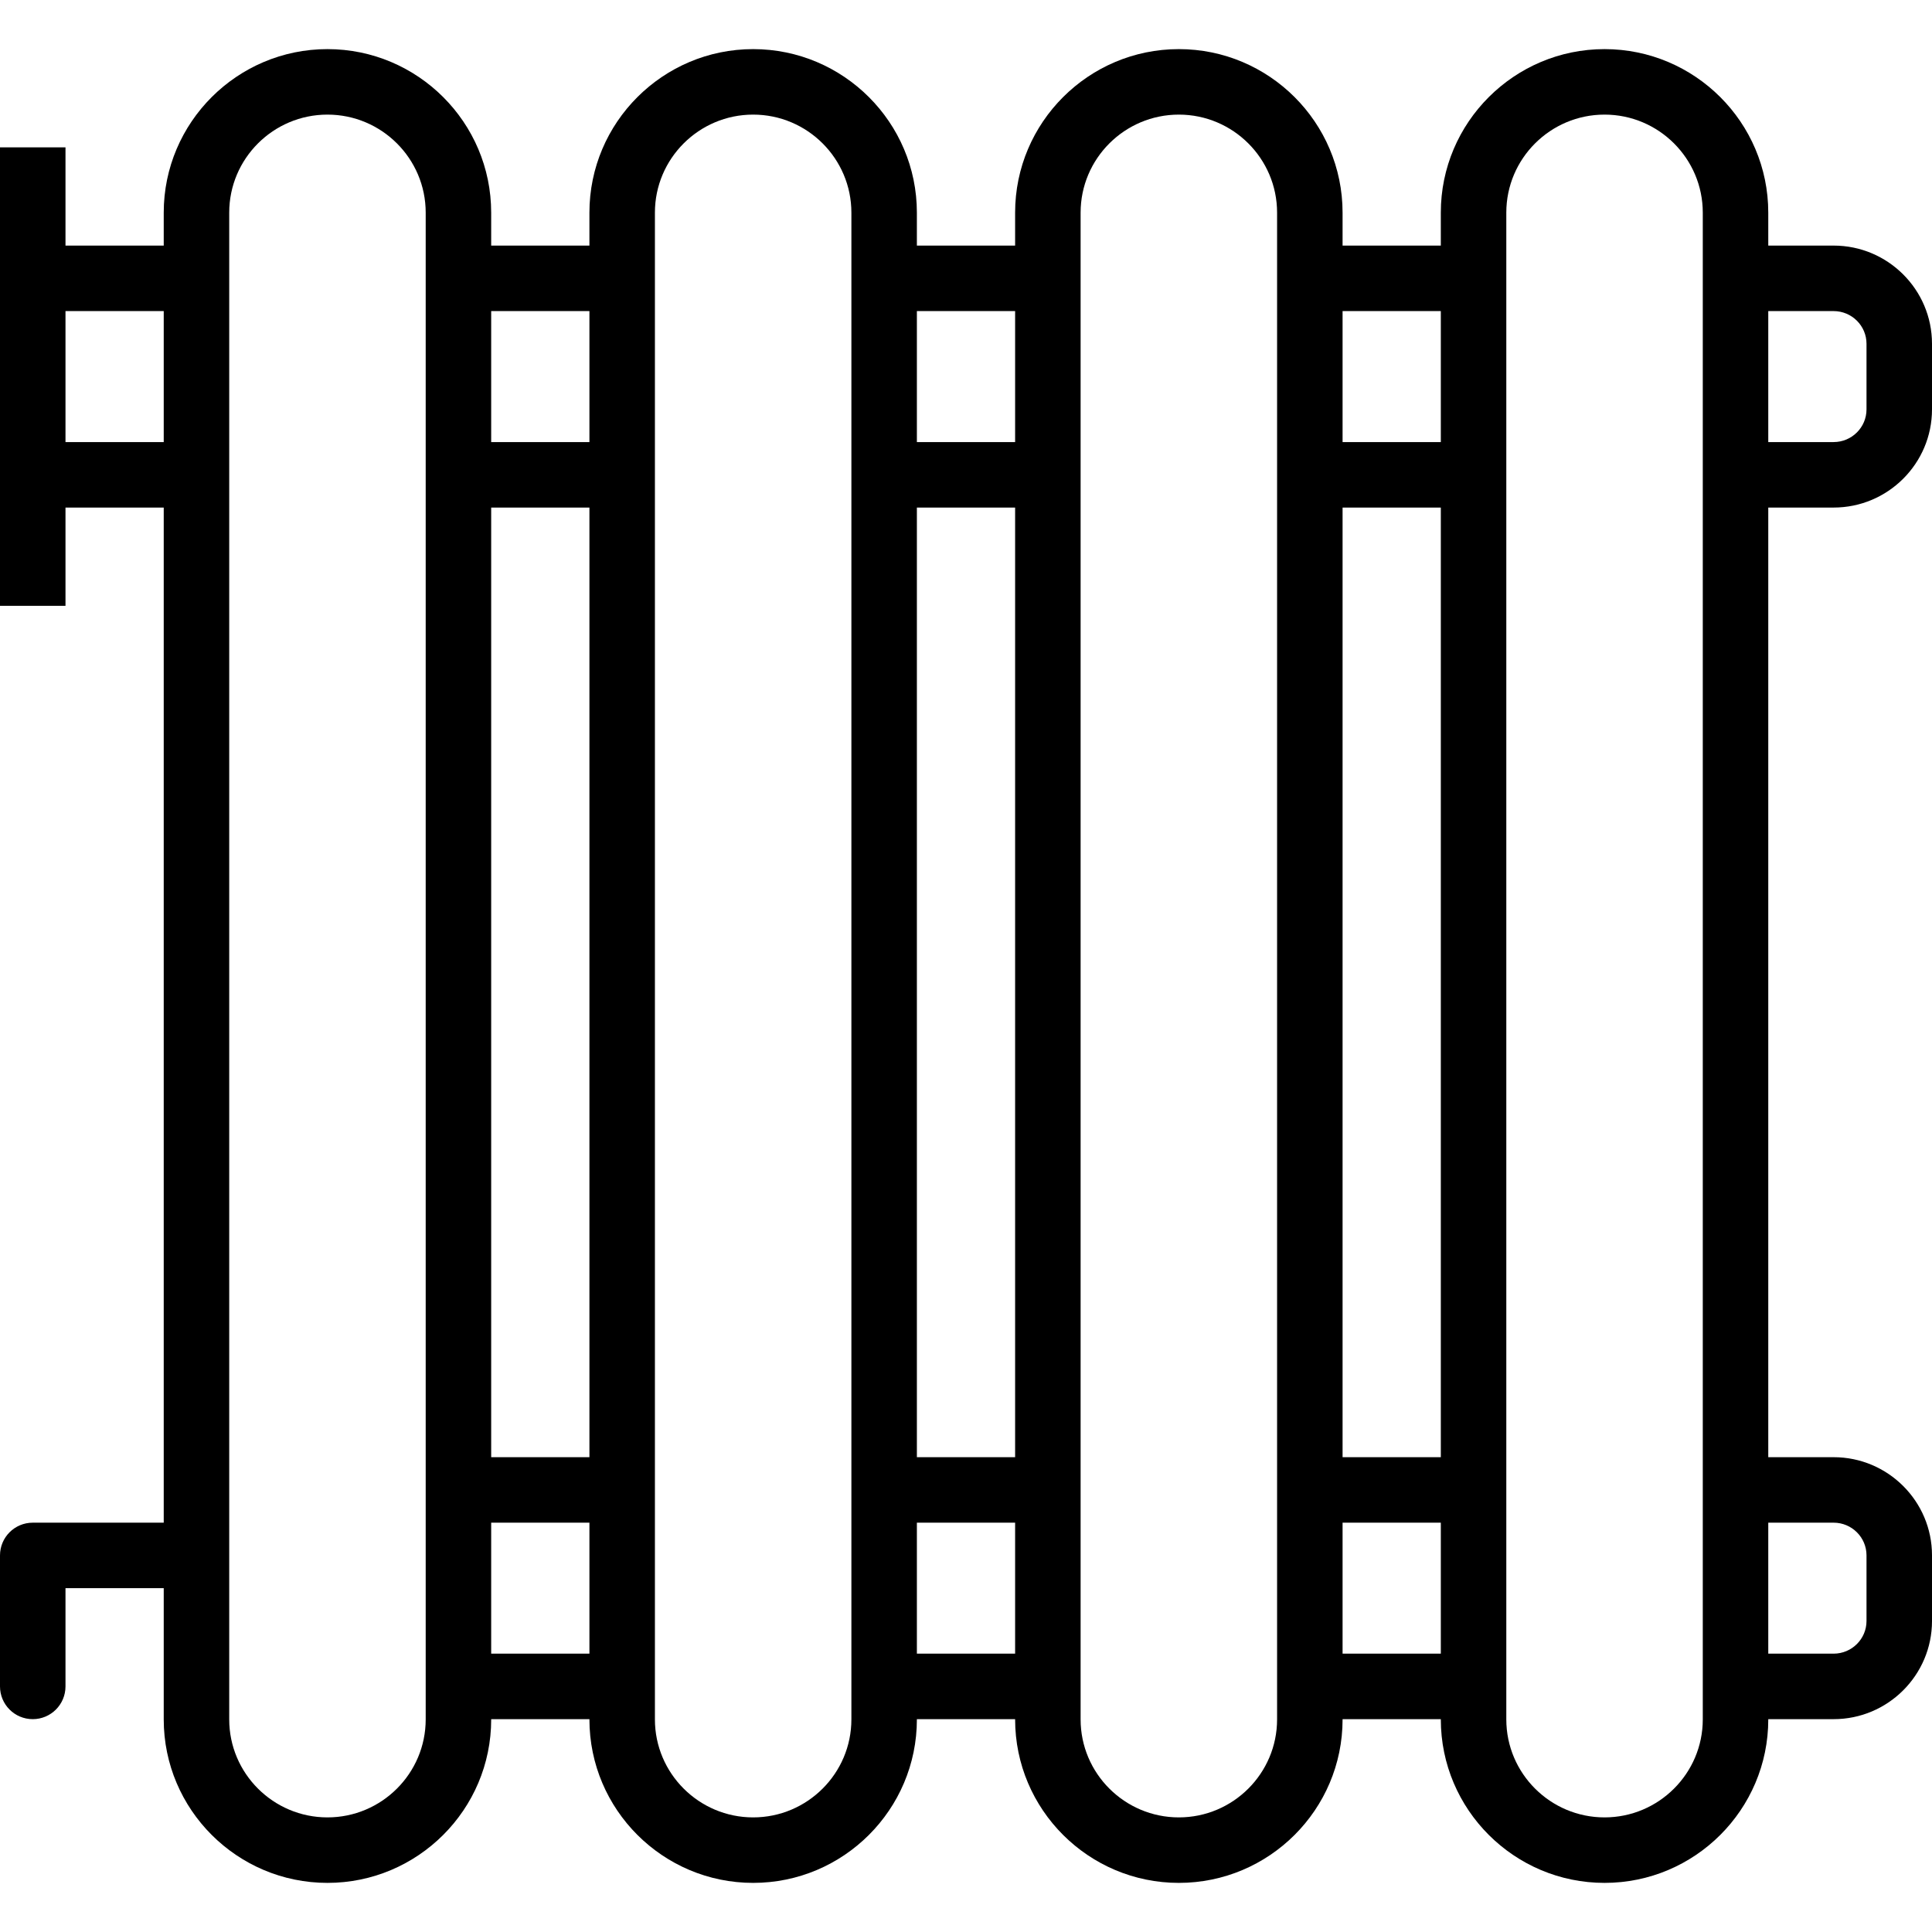
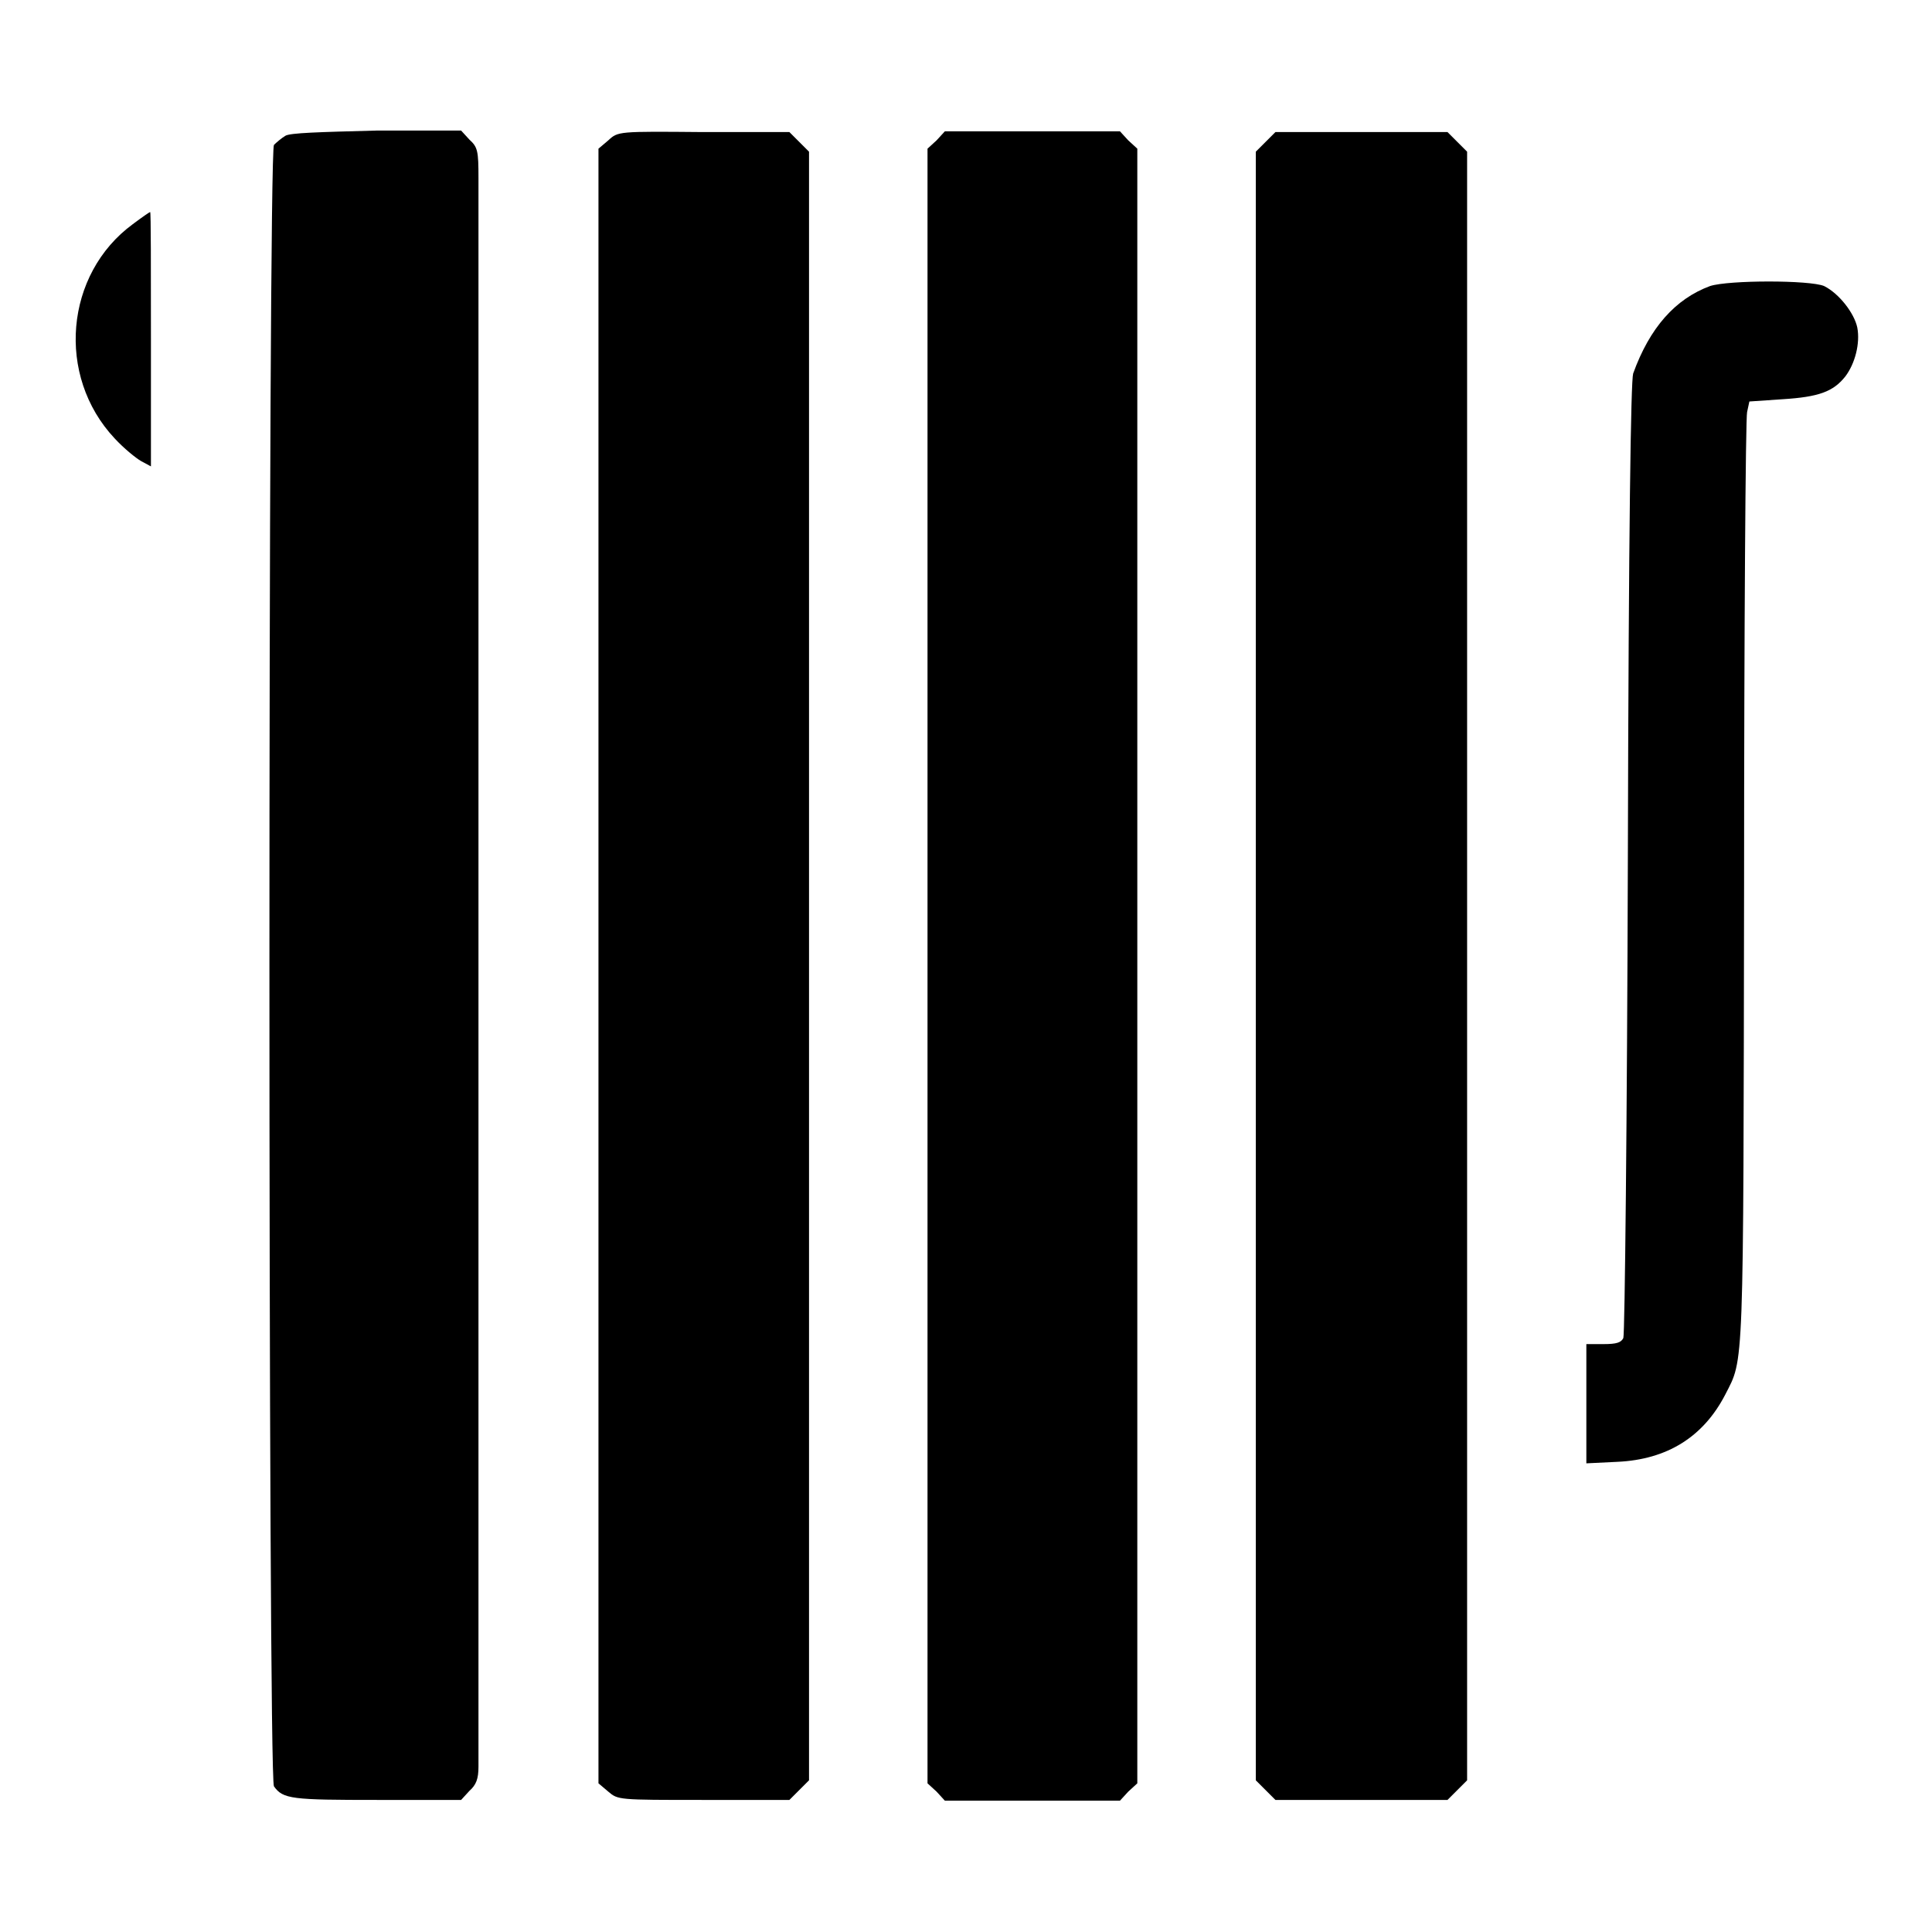
- <svg xmlns="http://www.w3.org/2000/svg" fill="#000000" height="800px" width="800px" version="1.1" id="Layer_1" viewBox="0 0 512 512" xml:space="preserve">
+ <svg xmlns="http://www.w3.org/2000/svg" version="1.1" x="0px" y="0px" viewBox="0 0 256 256" enable-background="new 0 0 256 256" xml:space="preserve">
  <g>
    <g>
-       <path d="M485.924,134.508c14.381,0,26.076-11.669,26.076-26.017v-17.39c0-14.348-11.695-26.017-26.076-26.017H468.61v-8.737    c0-23.89-19.466-43.331-43.39-43.331s-43.39,19.441-43.39,43.331v8.737h-26.034v-8.737c0-23.89-19.466-43.331-43.39-43.331    c-23.924,0-43.39,19.441-43.39,43.331v8.737h-26.034v-8.737c0-23.89-19.466-43.331-43.39-43.331    c-23.924,0-43.39,19.441-43.39,43.331v8.737h-26.034v-8.737c0-23.89-19.466-43.331-43.39-43.331S43.39,32.458,43.39,56.348v8.737    H17.356V39.051H0v34.712v52.068v34.712h17.356v-26.034H43.39v269.017H8.678c-4.797,0-8.678,3.881-8.678,8.678v34.712    c0,4.797,3.881,8.678,8.678,8.678c4.797,0,8.678-3.881,8.678-8.678v-26.034H43.39v34.78c0,23.89,19.466,43.322,43.39,43.322    s43.39-19.432,43.39-43.322v-0.068h26.034v0.068c0,23.89,19.466,43.322,43.39,43.322c23.924,0,43.39-19.432,43.39-43.322v-0.068    h26.034v0.068c0,23.89,19.466,43.322,43.39,43.322c23.924,0,43.39-19.432,43.39-43.322v-0.068h26.034v0.068    c0,23.89,19.466,43.322,43.39,43.322s43.39-19.432,43.39-43.322v-0.068h17.314c14.381,0,26.076-11.669,26.076-26.017v-17.39    c0-14.347-11.695-26.017-26.076-26.017H468.61V134.508H485.924z M468.61,82.441h17.314c4.805,0,8.72,3.881,8.72,8.661v17.39    c0,4.78-3.915,8.661-8.72,8.661H468.61V82.441z M43.39,117.153H17.356V82.441H43.39V117.153z M112.814,73.763v52.068v269.017    v52.068v8.746c0,14.313-11.678,25.966-26.034,25.966s-26.034-11.653-26.034-25.966V125.831V73.763V56.348    c0-14.322,11.678-25.975,26.034-25.975s26.034,11.653,26.034,25.975V73.763z M156.203,438.237h-26.034v-34.712h26.034V438.237z     M156.203,386.169h-26.034V134.508h26.034V386.169z M156.203,117.153h-26.034V82.441h26.034V117.153z M225.627,73.763v52.068    v269.017v52.068v8.746c0,14.313-11.678,25.966-26.034,25.966s-26.034-11.653-26.034-25.966v-8.746v-52.068V125.831V73.763V56.348    c0-14.322,11.678-25.975,26.034-25.975s26.034,11.653,26.034,25.975V73.763z M269.017,438.237h-26.034v-34.712h26.034V438.237z     M269.017,386.169h-26.034V134.508h26.034V386.169z M269.017,117.153h-26.034V82.441h26.034V117.153z M338.441,73.763v52.068    v269.017v52.068v8.746c0,14.313-11.678,25.966-26.034,25.966s-26.034-11.653-26.034-25.966v-8.746v-52.068V125.831V73.763V56.348    c0-14.322,11.678-25.975,26.034-25.975s26.034,11.653,26.034,25.975V73.763z M381.831,438.237h-26.034v-34.712h26.034V438.237z     M381.831,386.169h-26.034V134.508h26.034V386.169z M381.831,117.153h-26.034V82.441h26.034V117.153z M451.254,73.763v52.068    v269.017v52.068v8.746c0,14.313-11.678,25.966-26.034,25.966s-26.034-11.653-26.034-25.966v-8.746v-52.068V125.831V73.763V56.348    c0-14.322,11.678-25.975,26.034-25.975s26.034,11.653,26.034,25.975V73.763z M485.924,403.525c4.805,0,8.72,3.881,8.72,8.661    v17.39c0,4.78-3.915,8.661-8.72,8.661H468.61v-34.712H485.924z" />
+       <g>
+         <path fill="#000000" d="M37.8,18c-0.5,0.3-1.2,0.9-1.5,1.2c-0.8,1.1-0.8,216.4,0,217.5c1.2,1.7,2.4,1.8,13.7,1.8h11.1l1.1-1.2c0.9-0.8,1.2-1.6,1.2-3.2c0-2.7,0-205.4,0-210.5c0-3.6-0.1-4.1-1.2-5.1l-1.1-1.2H49.9C42.3,17.5,38.4,17.6,37.8,18z" />
+         <path fill="#000000" d="M80.6,18.6l-1.3,1.1V128v108.3l1.3,1.1c1.3,1.1,1.3,1.1,12.6,1.1h11.4l1.3-1.3l1.3-1.3V128V20.1l-1.3-1.3l-1.3-1.3H93.2C81.9,17.4,81.9,17.4,80.6,18.6z" />
+         <path fill="#000000" d="M124.1,18.6l-1.2,1.1V128v108.3l1.2,1.1l1.1,1.2h11.6h11.6l1.1-1.2l1.2-1.1V128V19.7l-1.2-1.1l-1.1-1.2h-11.6h-11.6L124.1,18.6z" />
+         <path fill="#000000" d="M167.7,18.8l-1.3,1.3V128v107.9l1.3,1.3l1.3,1.3h11.4h11.4l1.3-1.3l1.3-1.3V128V20.1l-1.3-1.3l-1.3-1.3h-11.4H169L167.7,18.8z" />
+         <path fill="#000000" d="M17.6,29.7c-9,6.6-10.2,20.1-2.4,28.4c1.2,1.3,2.8,2.6,3.5,3l1.3,0.7V44.9c0-9.3,0-16.8-0.1-16.8C19.8,28.1,18.8,28.8,17.6,29.7z" />
+         <path fill="#000000" d="M226.6,37.9c-4.6,1.7-8,5.5-10.2,11.6c-0.3,1-0.6,20.1-0.7,64.2c-0.1,34.5-0.4,63.1-0.6,63.6c-0.3,0.6-0.9,0.8-2.6,0.8h-2.3v7.9v7.9l4.1-0.2c6.6-0.3,11.4-3.3,14.3-8.9c2.5-4.9,2.4-2.3,2.5-67.9c0-33.5,0.2-61.6,0.4-62.3l0.3-1.4l4.4-0.3c4.8-0.3,6.7-1,8.3-3c1.3-1.7,2-4.4,1.6-6.5c-0.4-1.9-2.4-4.5-4.4-5.5C239.8,37.1,229.1,37.1,226.6,37.9z" />
+       </g>
    </g>
  </g>
</svg>
